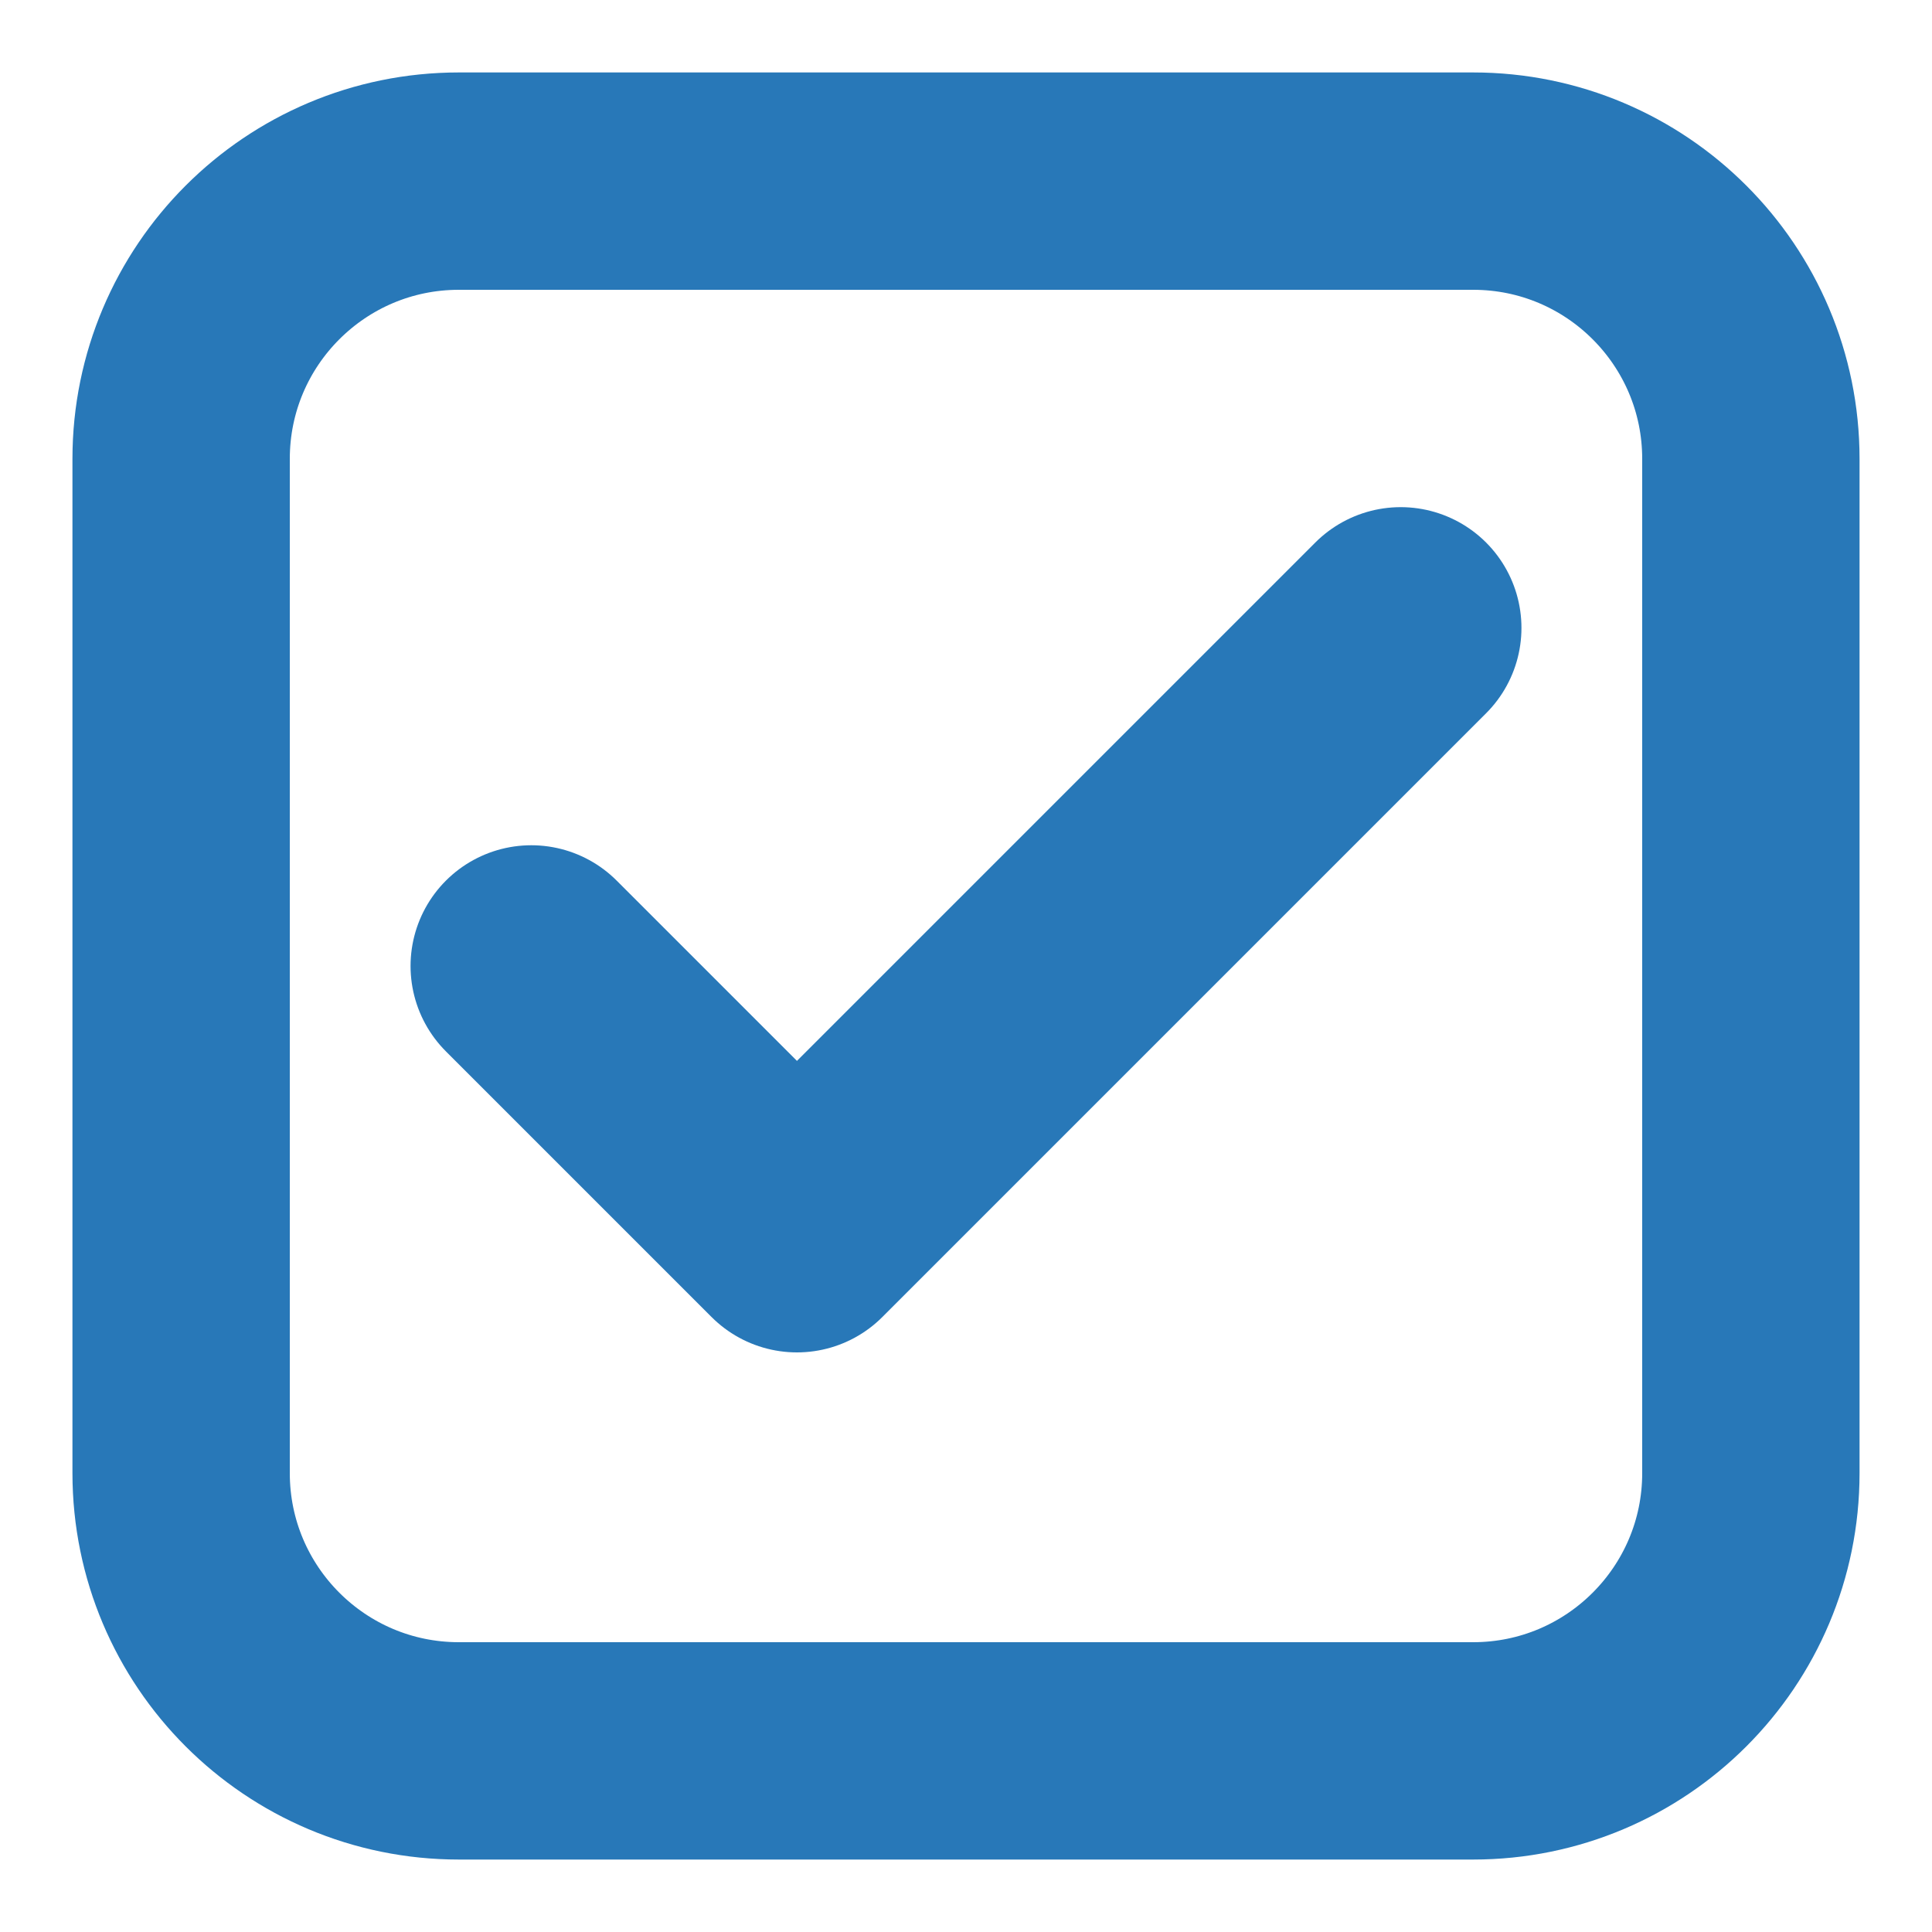
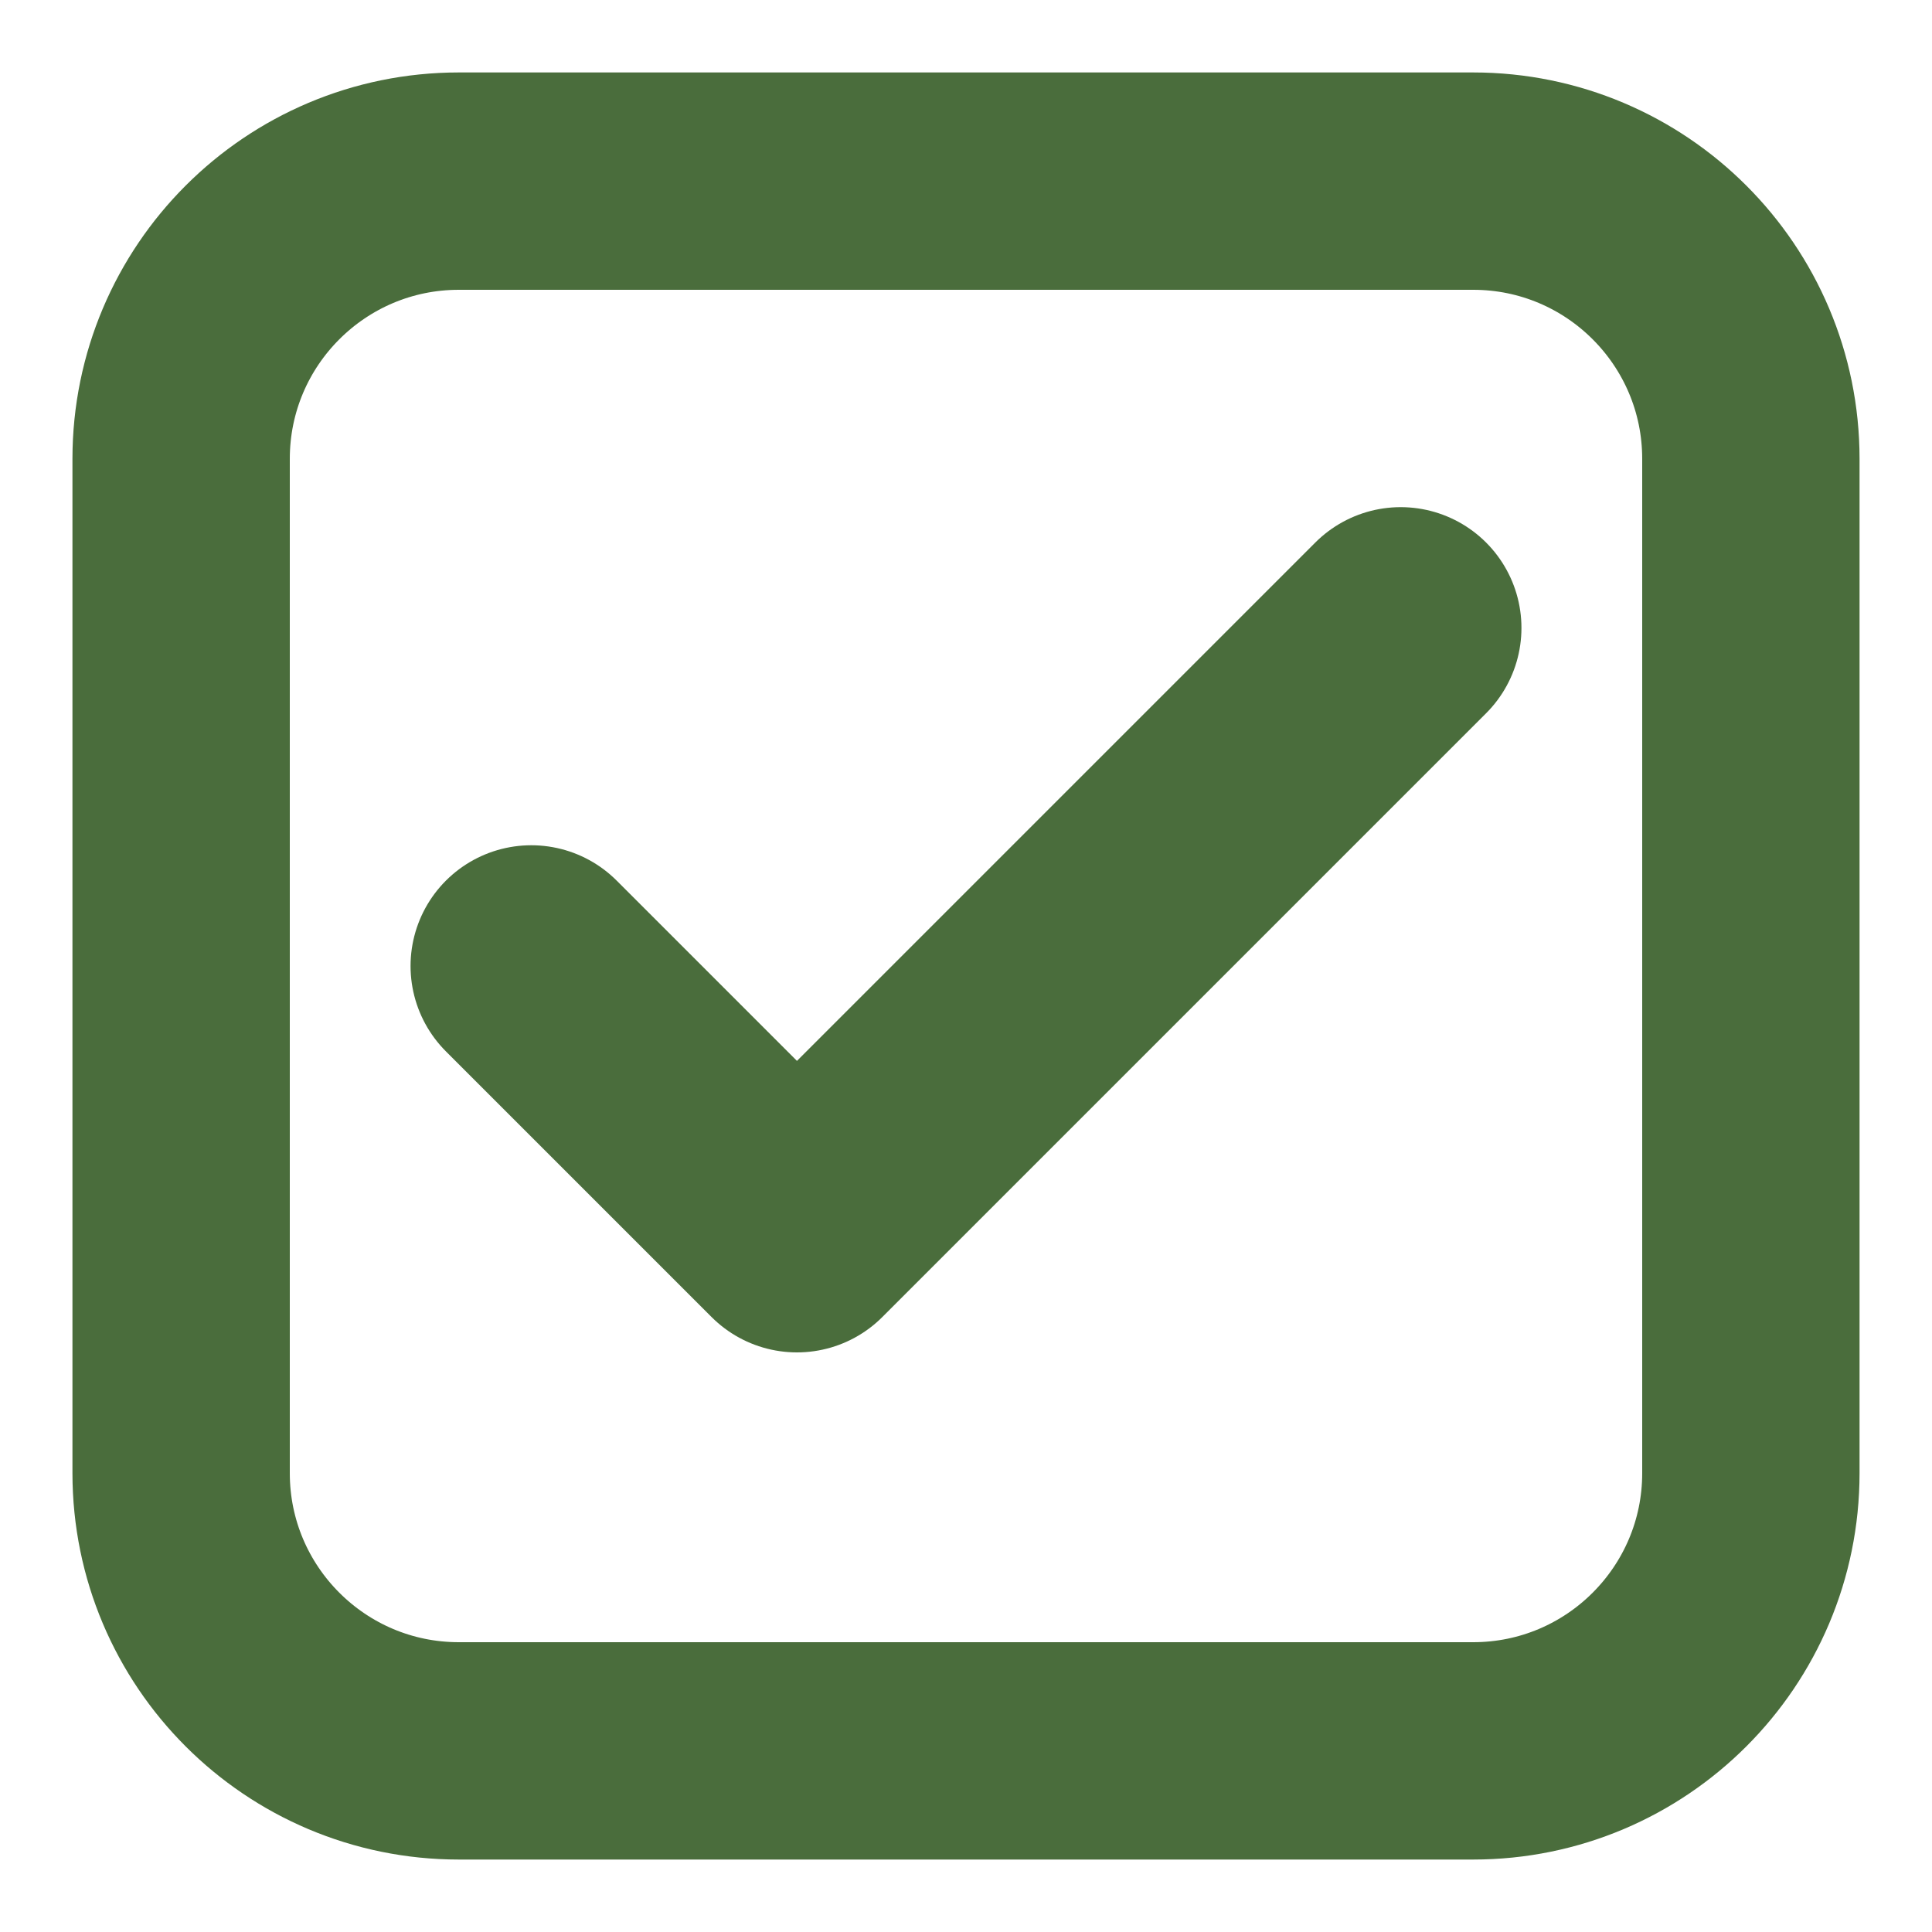
<svg xmlns="http://www.w3.org/2000/svg" viewBox="0 0 16 16" fill="none" aria-hidden="true">
-   <rect x="1.5" y="1.5" width="13" height="13" rx="2.3" stroke="#2878B8" stroke-width="1.8" />
-   <path d="m4.4 8 2.2 2.2 5-5" stroke="#2878B8" stroke-width="2" stroke-linecap="round" stroke-linejoin="round" />
+   <rect x="1.5" y="1.5" width="13" height="13" rx="2.3" stroke="#4A6D3C" stroke-width="1.8" />
+   <path d="m4.4 8 2.2 2.2 5-5" stroke="#4A6D3C" stroke-width="2" stroke-linecap="round" stroke-linejoin="round" />
</svg>
